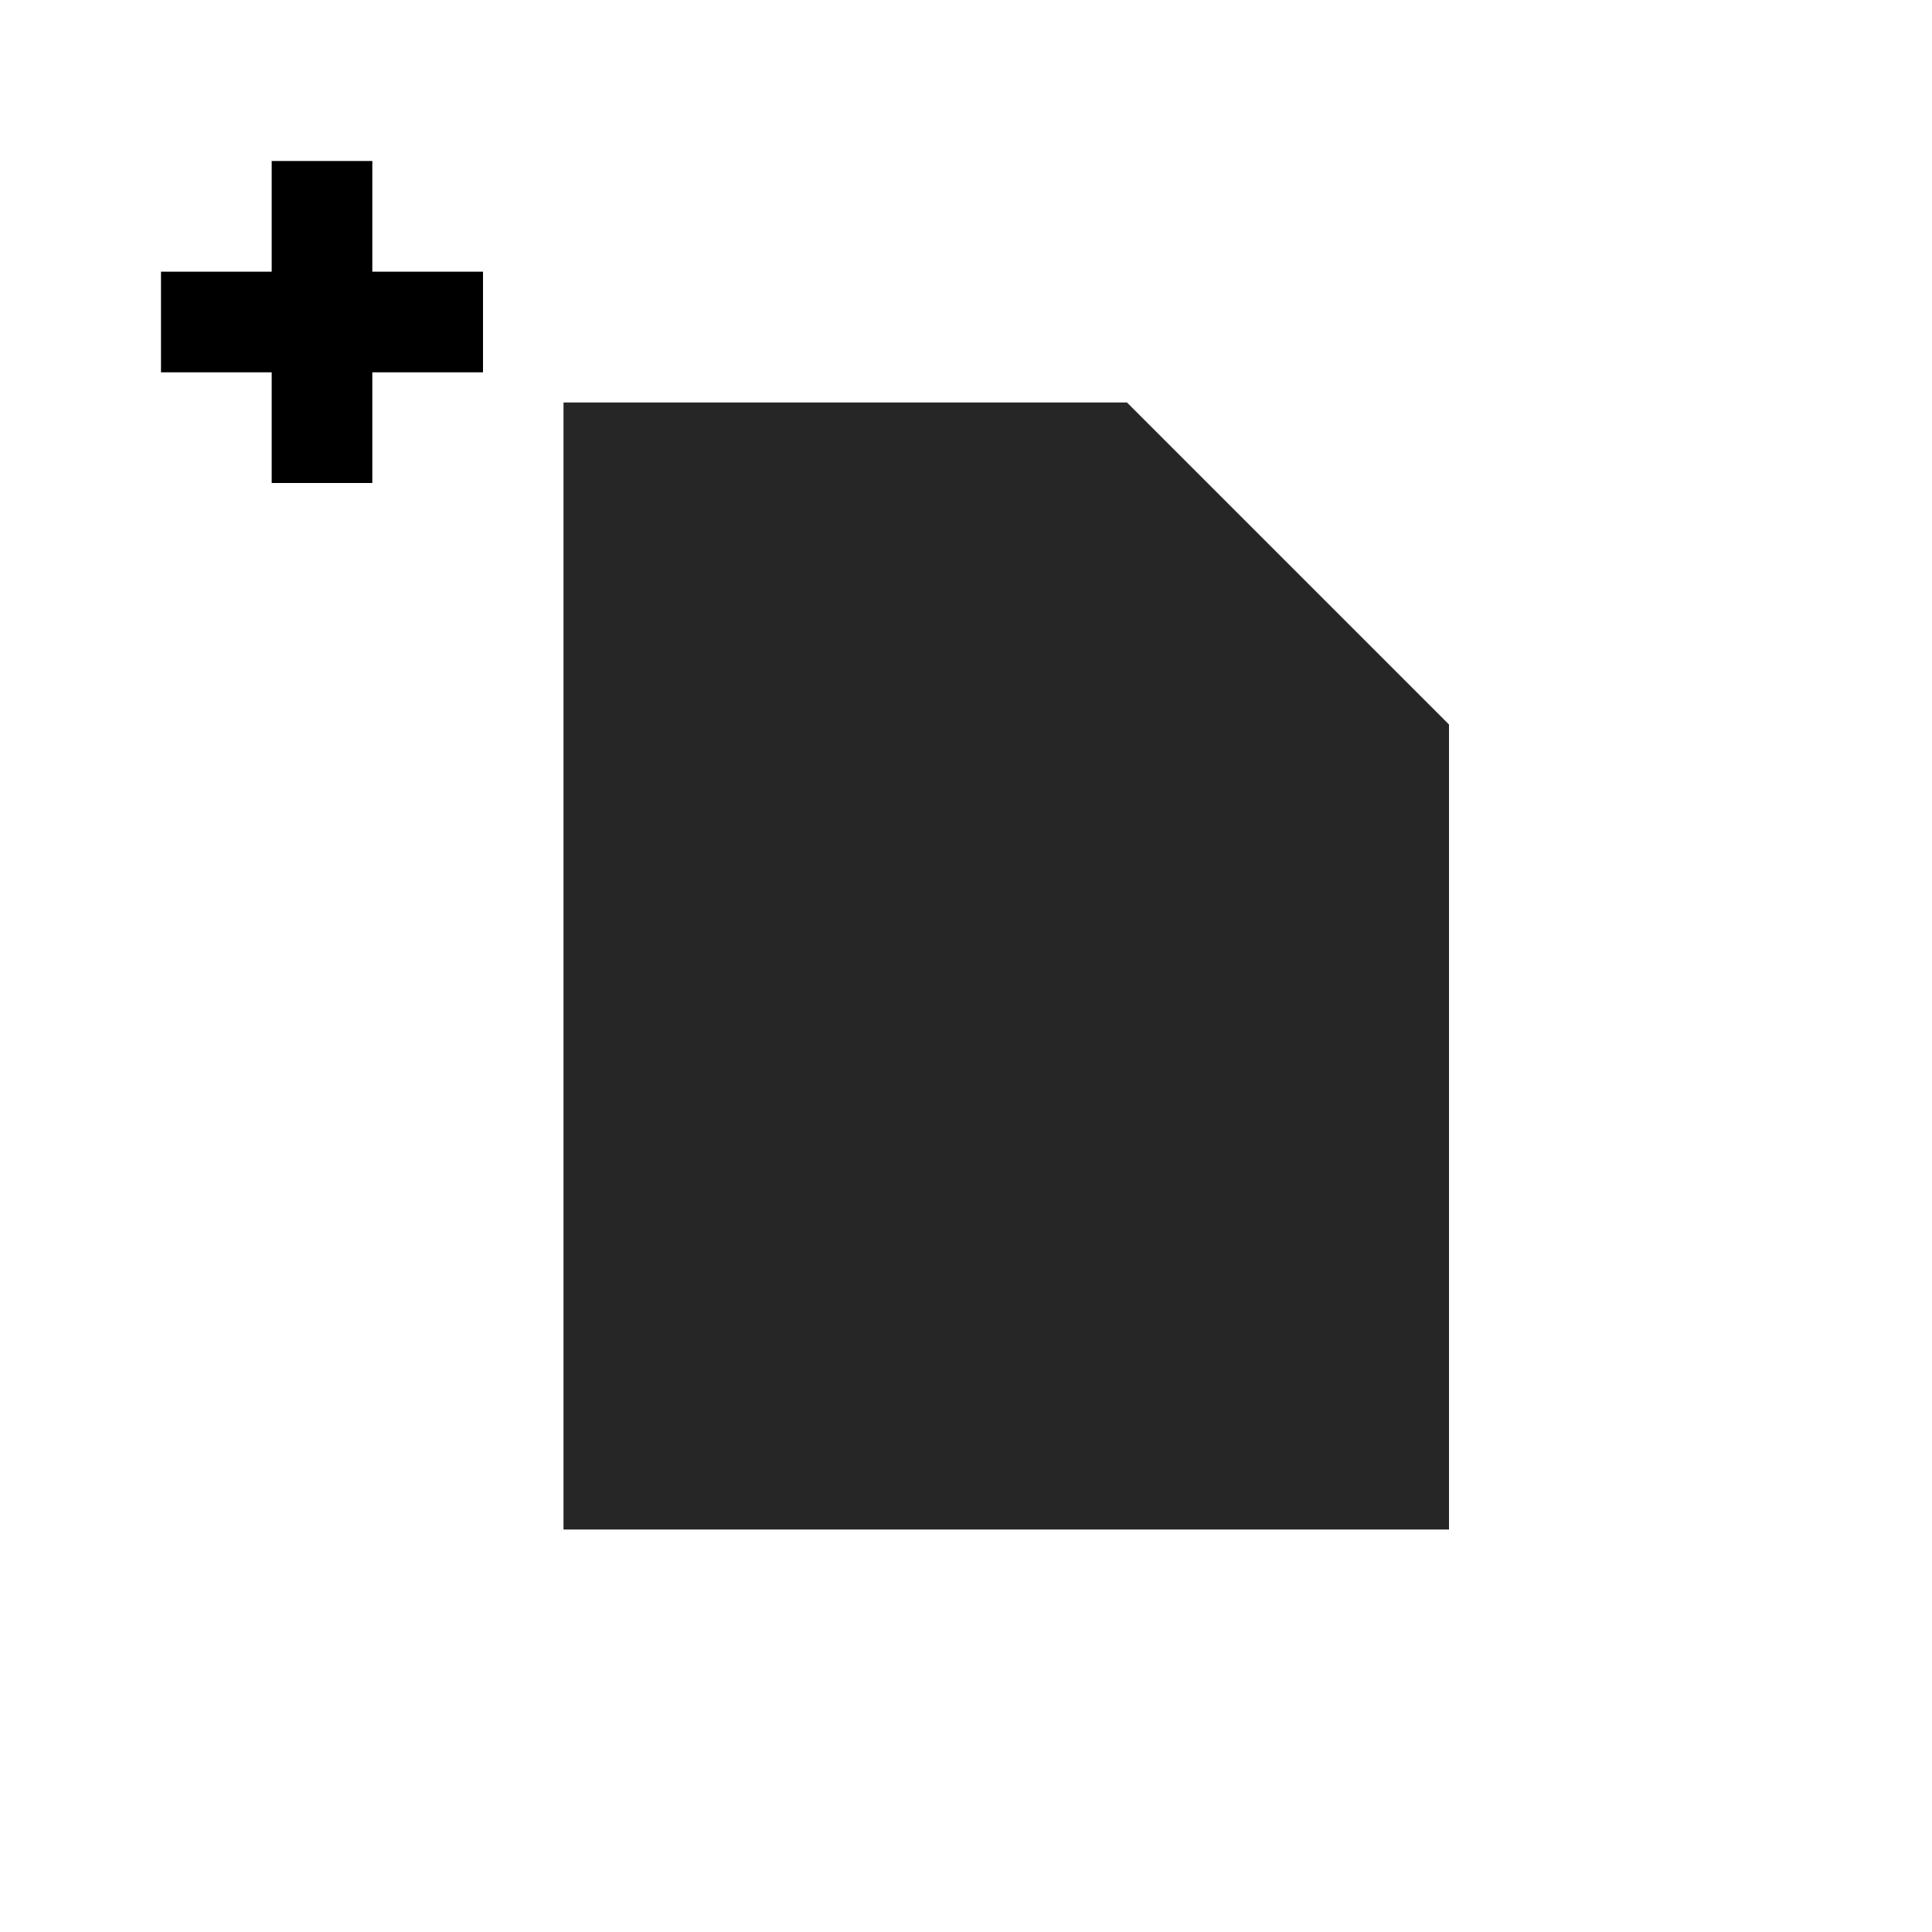
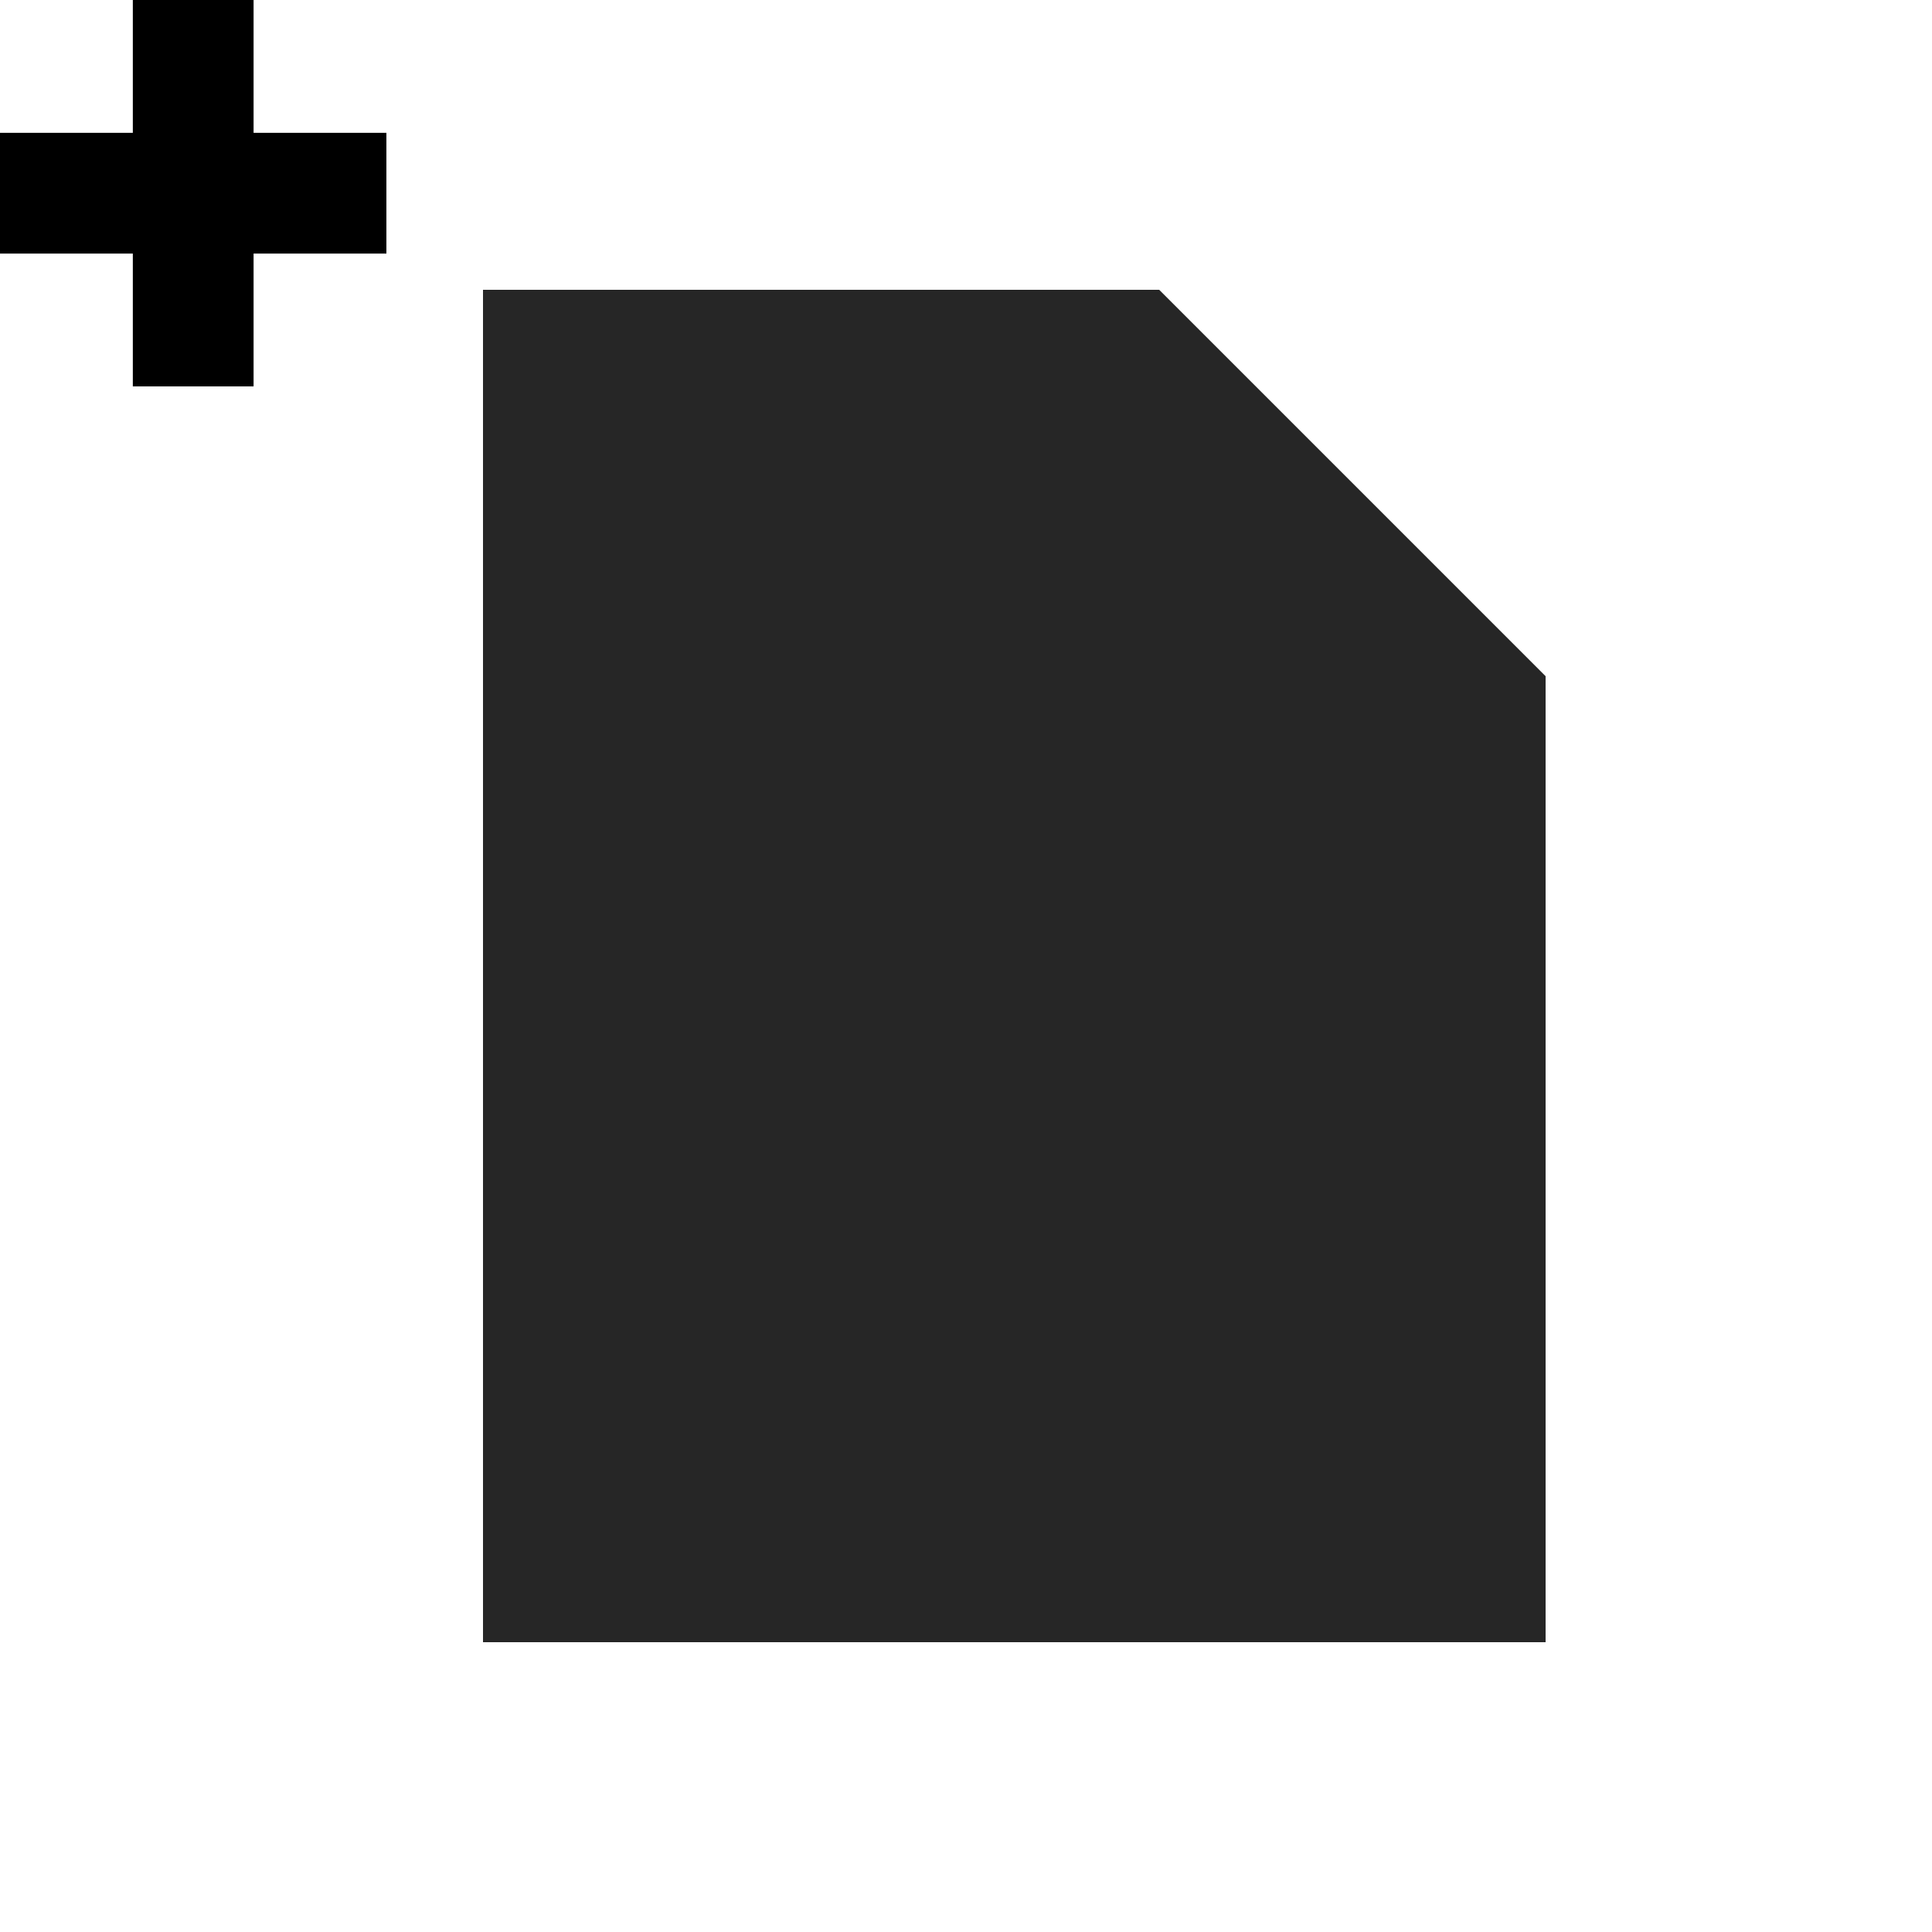
- <svg xmlns="http://www.w3.org/2000/svg" width="24" height="24" viewBox="0 0 24 24" fill="none" stroke="currentColor" stroke-width="1.5" stroke-linecap="butt" stroke-linejoin="miter">
+ <svg xmlns="http://www.w3.org/2000/svg" width="20" height="20" viewBox="2 2 20 20" fill="none" stroke="currentColor" stroke-width="1.5" stroke-linecap="butt" stroke-linejoin="miter">
  <path d="M7 5H14L18 9V19H7Z" fill="currentColor" fill-opacity="0.85" stroke="none" />
  <path d="M4 2V6M2 4H6" stroke-width="1.25" />
</svg>
